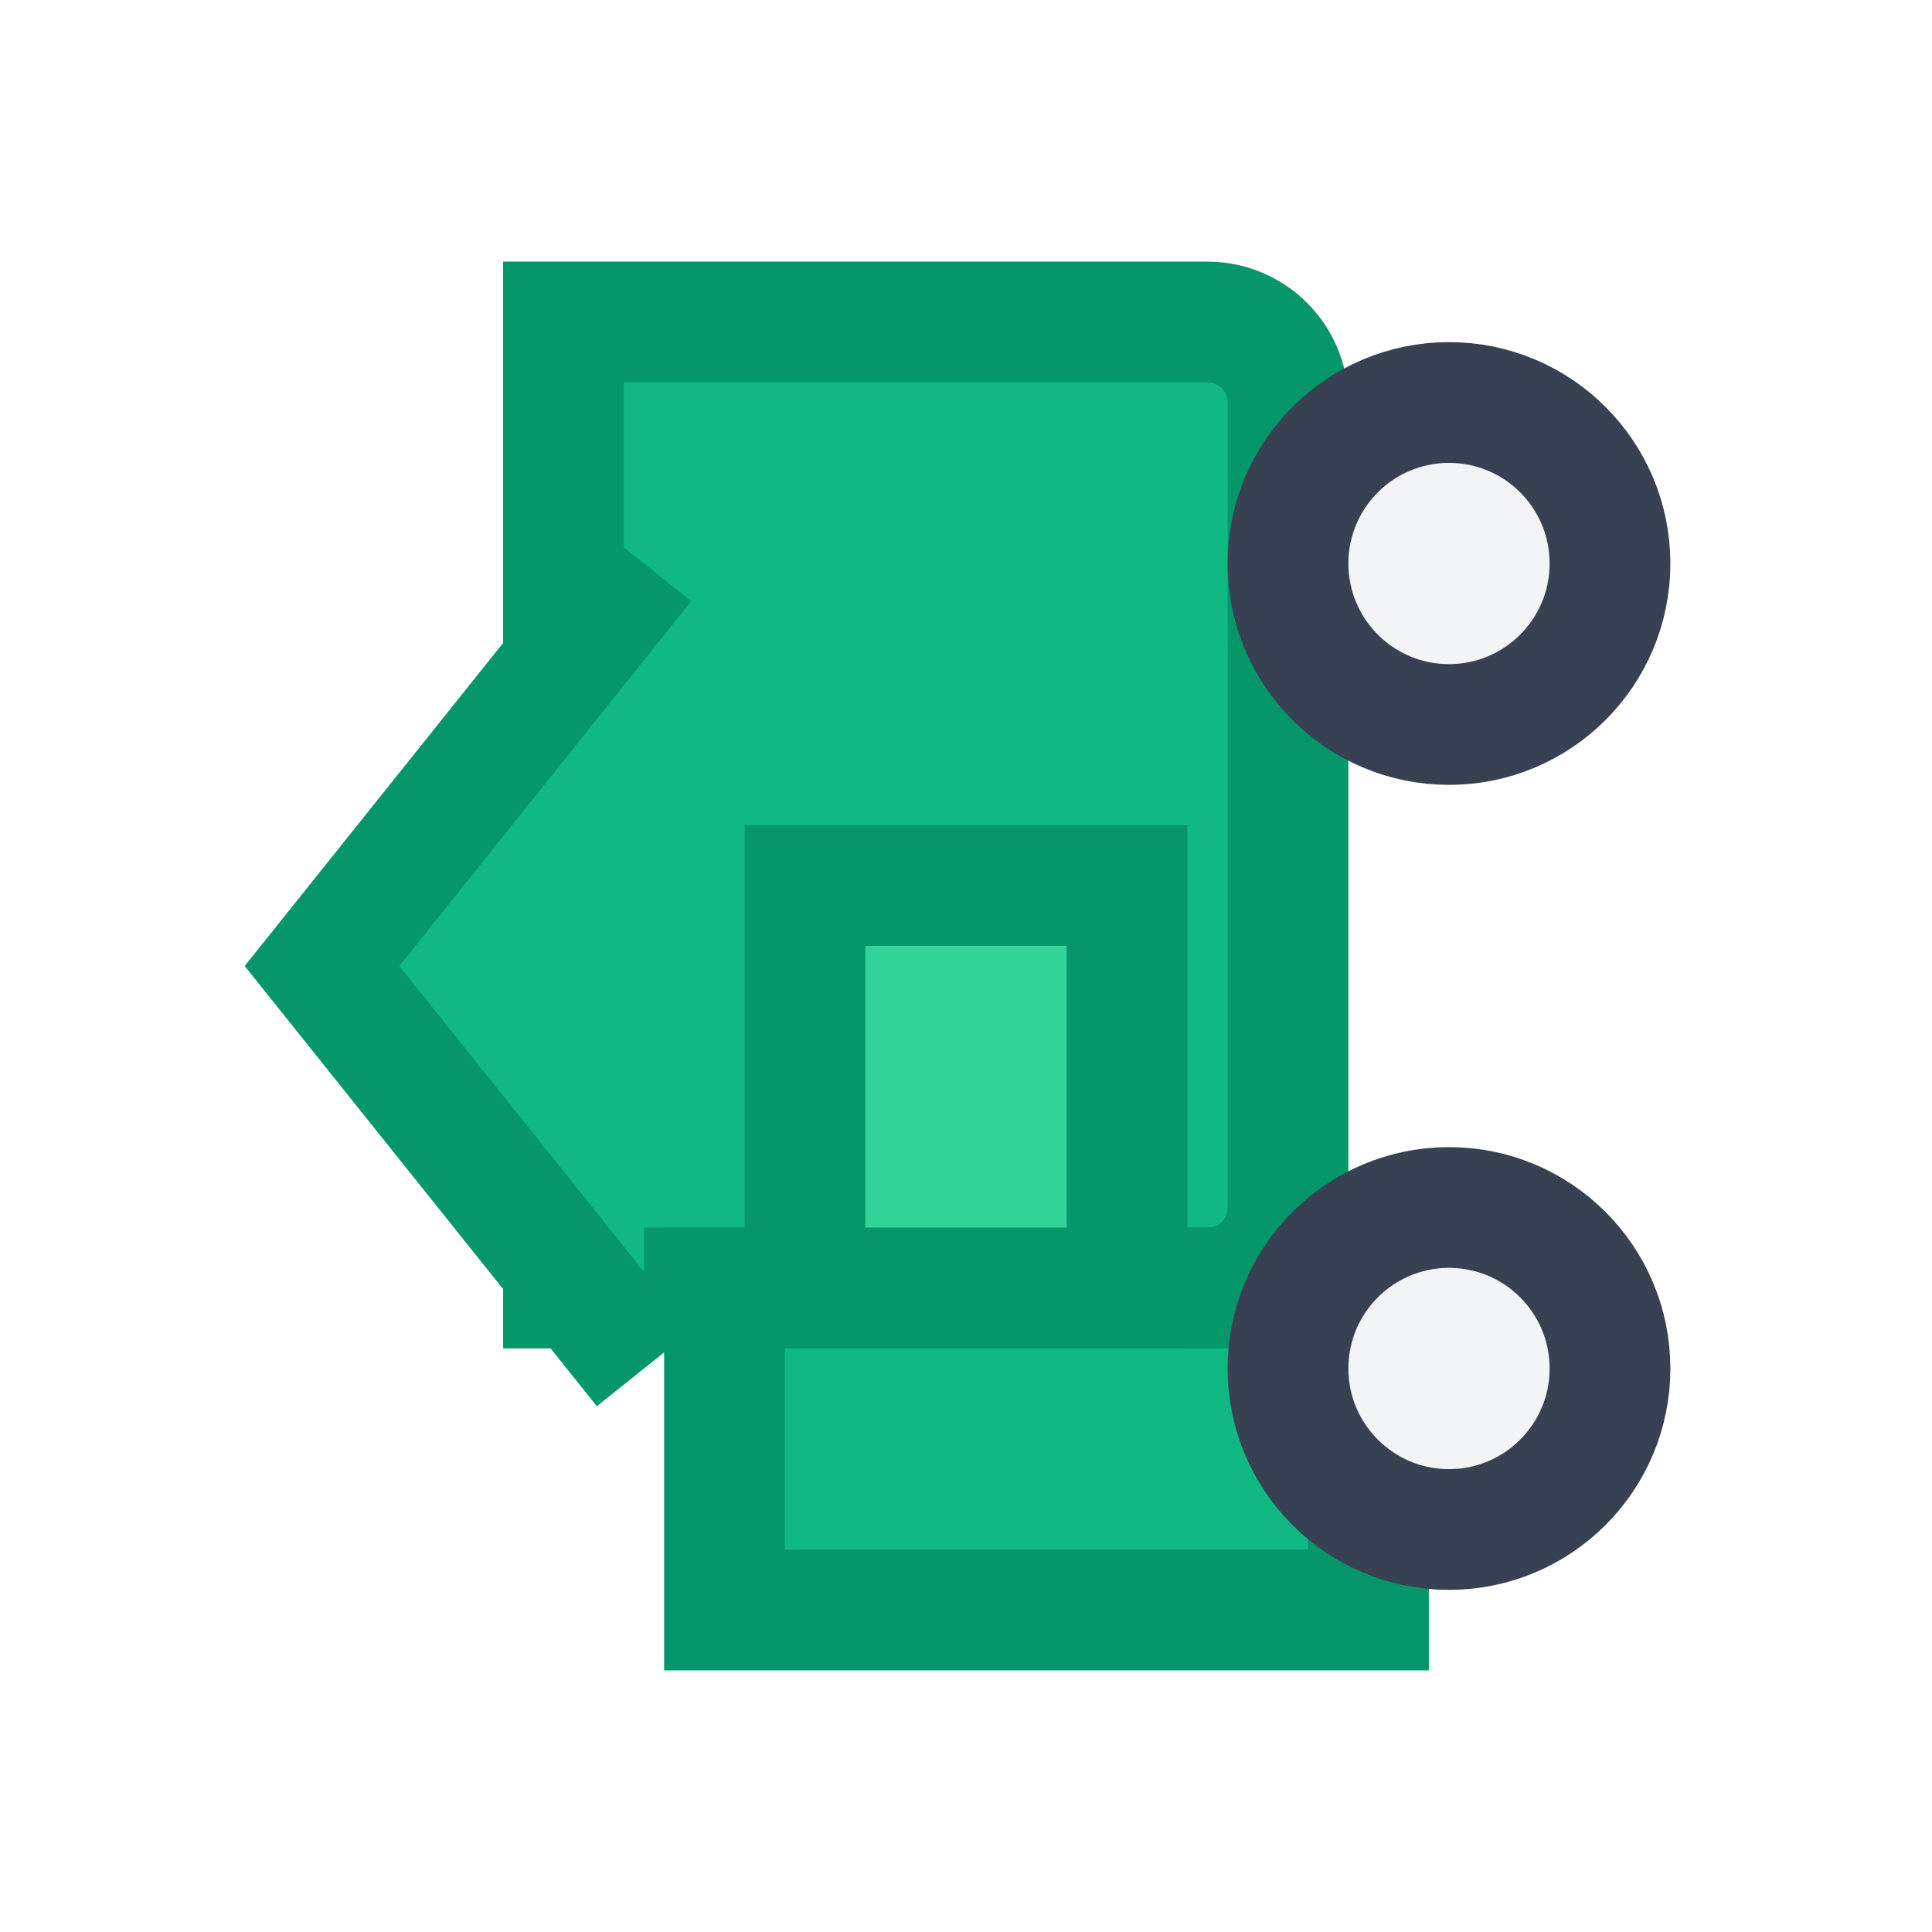
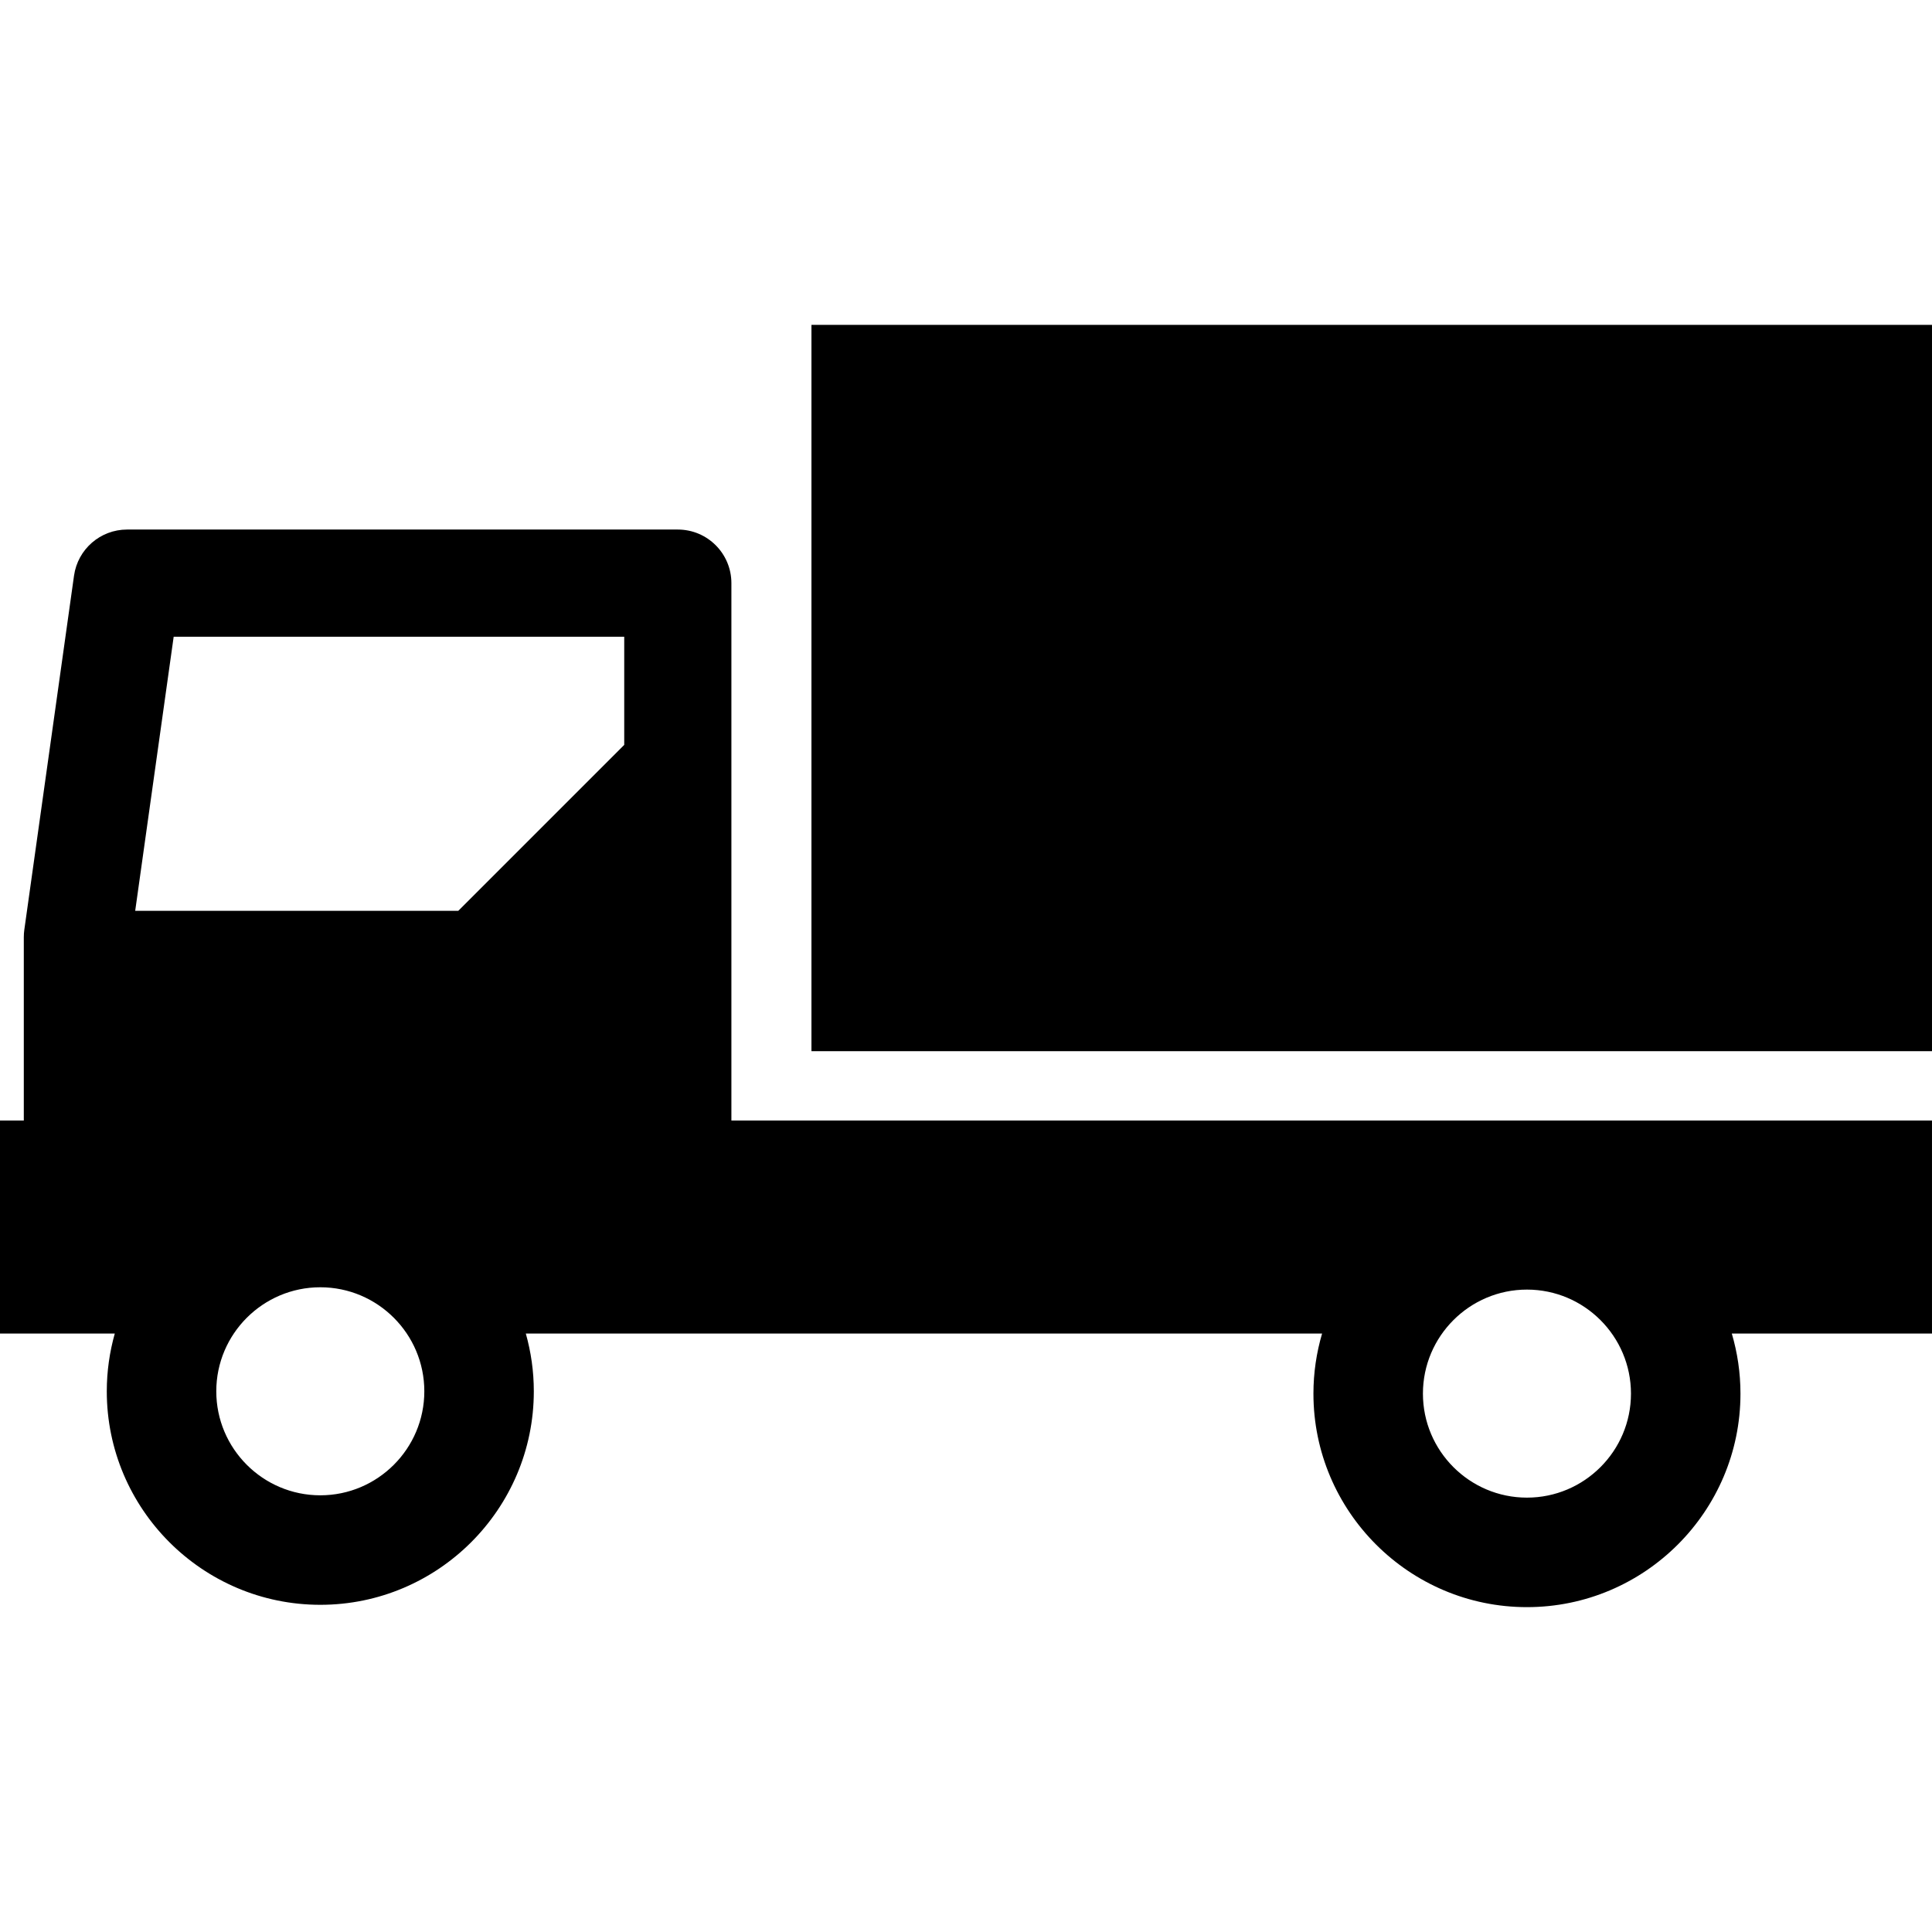
- <svg xmlns="http://www.w3.org/2000/svg" width="24" height="24" viewBox="0 0 24 24" fill="none">
-   <path d="M16 8V15C16 15.552 15.552 16 15 16H7V4H15C15.552 4 16 4.448 16 5V8Z" fill="#10b981" stroke="#059669" stroke-width="1.5" />
-   <rect x="9" y="16" width="8" height="4" fill="#10b981" stroke="#059669" stroke-width="1.5" />
-   <rect x="10" y="11" width="4" height="5" fill="#34d399" stroke="#059669" stroke-width="1.5" />
-   <circle cx="18" cy="7" r="2" fill="#f3f4f6" stroke="#374151" stroke-width="1.5" />
-   <circle cx="18" cy="17" r="2" fill="#f3f4f6" stroke="#374151" stroke-width="1.5" />
-   <path d="M8 7L4 12L8 17" fill="#10b981" stroke="#059669" stroke-width="1.5" />
+ <svg xmlns="http://www.w3.org/2000/svg" version="1.1" id="Capa_1" viewBox="0 0 414.638 414.638" xml:space="preserve">
+   <g>
+     <rect x="174.151" y="69.721" style="stroke:#000000;stroke-width:0;stroke-linecap:round;stroke-linejoin:round;" width="240.486" height="155.879" />
+     <path style="stroke:#000000;stroke-width:0;stroke-linecap:round;stroke-linejoin:round;" d="M156.969,125.149   c0-6.352-5.148-11.5-11.5-11.5H27.275c-5.733,0-10.591,4.224-11.389,9.901L5.22,199.529c-0.074,0.529-0.111,1.063-0.111,1.599   v39.355H0v45.721h24.634c-1.109,3.943-1.716,8.096-1.716,12.389c0,25.268,20.557,45.824,45.824,45.824   c25.268,0,45.824-20.557,45.824-45.824c0-4.293-0.606-8.445-1.716-12.389h170.89c-1.201,4.092-1.857,8.414-1.857,12.889   c0,25.268,20.557,45.824,45.824,45.824c25.268,0,45.825-20.557,45.825-45.824c0-4.475-0.656-8.797-1.858-12.889h42.963v-45.721   H156.969V125.149z M68.742,320.917c-12.31,0-22.324-10.015-22.324-22.324c0-12.31,10.015-22.324,22.324-22.324   c12.31,0,22.324,10.015,22.324,22.324C91.066,310.902,81.052,320.917,68.742,320.917z M133.969,159.862l-35.61,35.61H29.016   l8.258-58.823h96.695V159.862z M327.707,276.768c12.311,0,22.325,10.015,22.325,22.324c0,12.31-10.015,22.324-22.325,22.324   c-12.31,0-22.324-10.015-22.324-22.324C305.383,286.783,315.397,276.768,327.707,276.768z" />
+   </g>
</svg>
